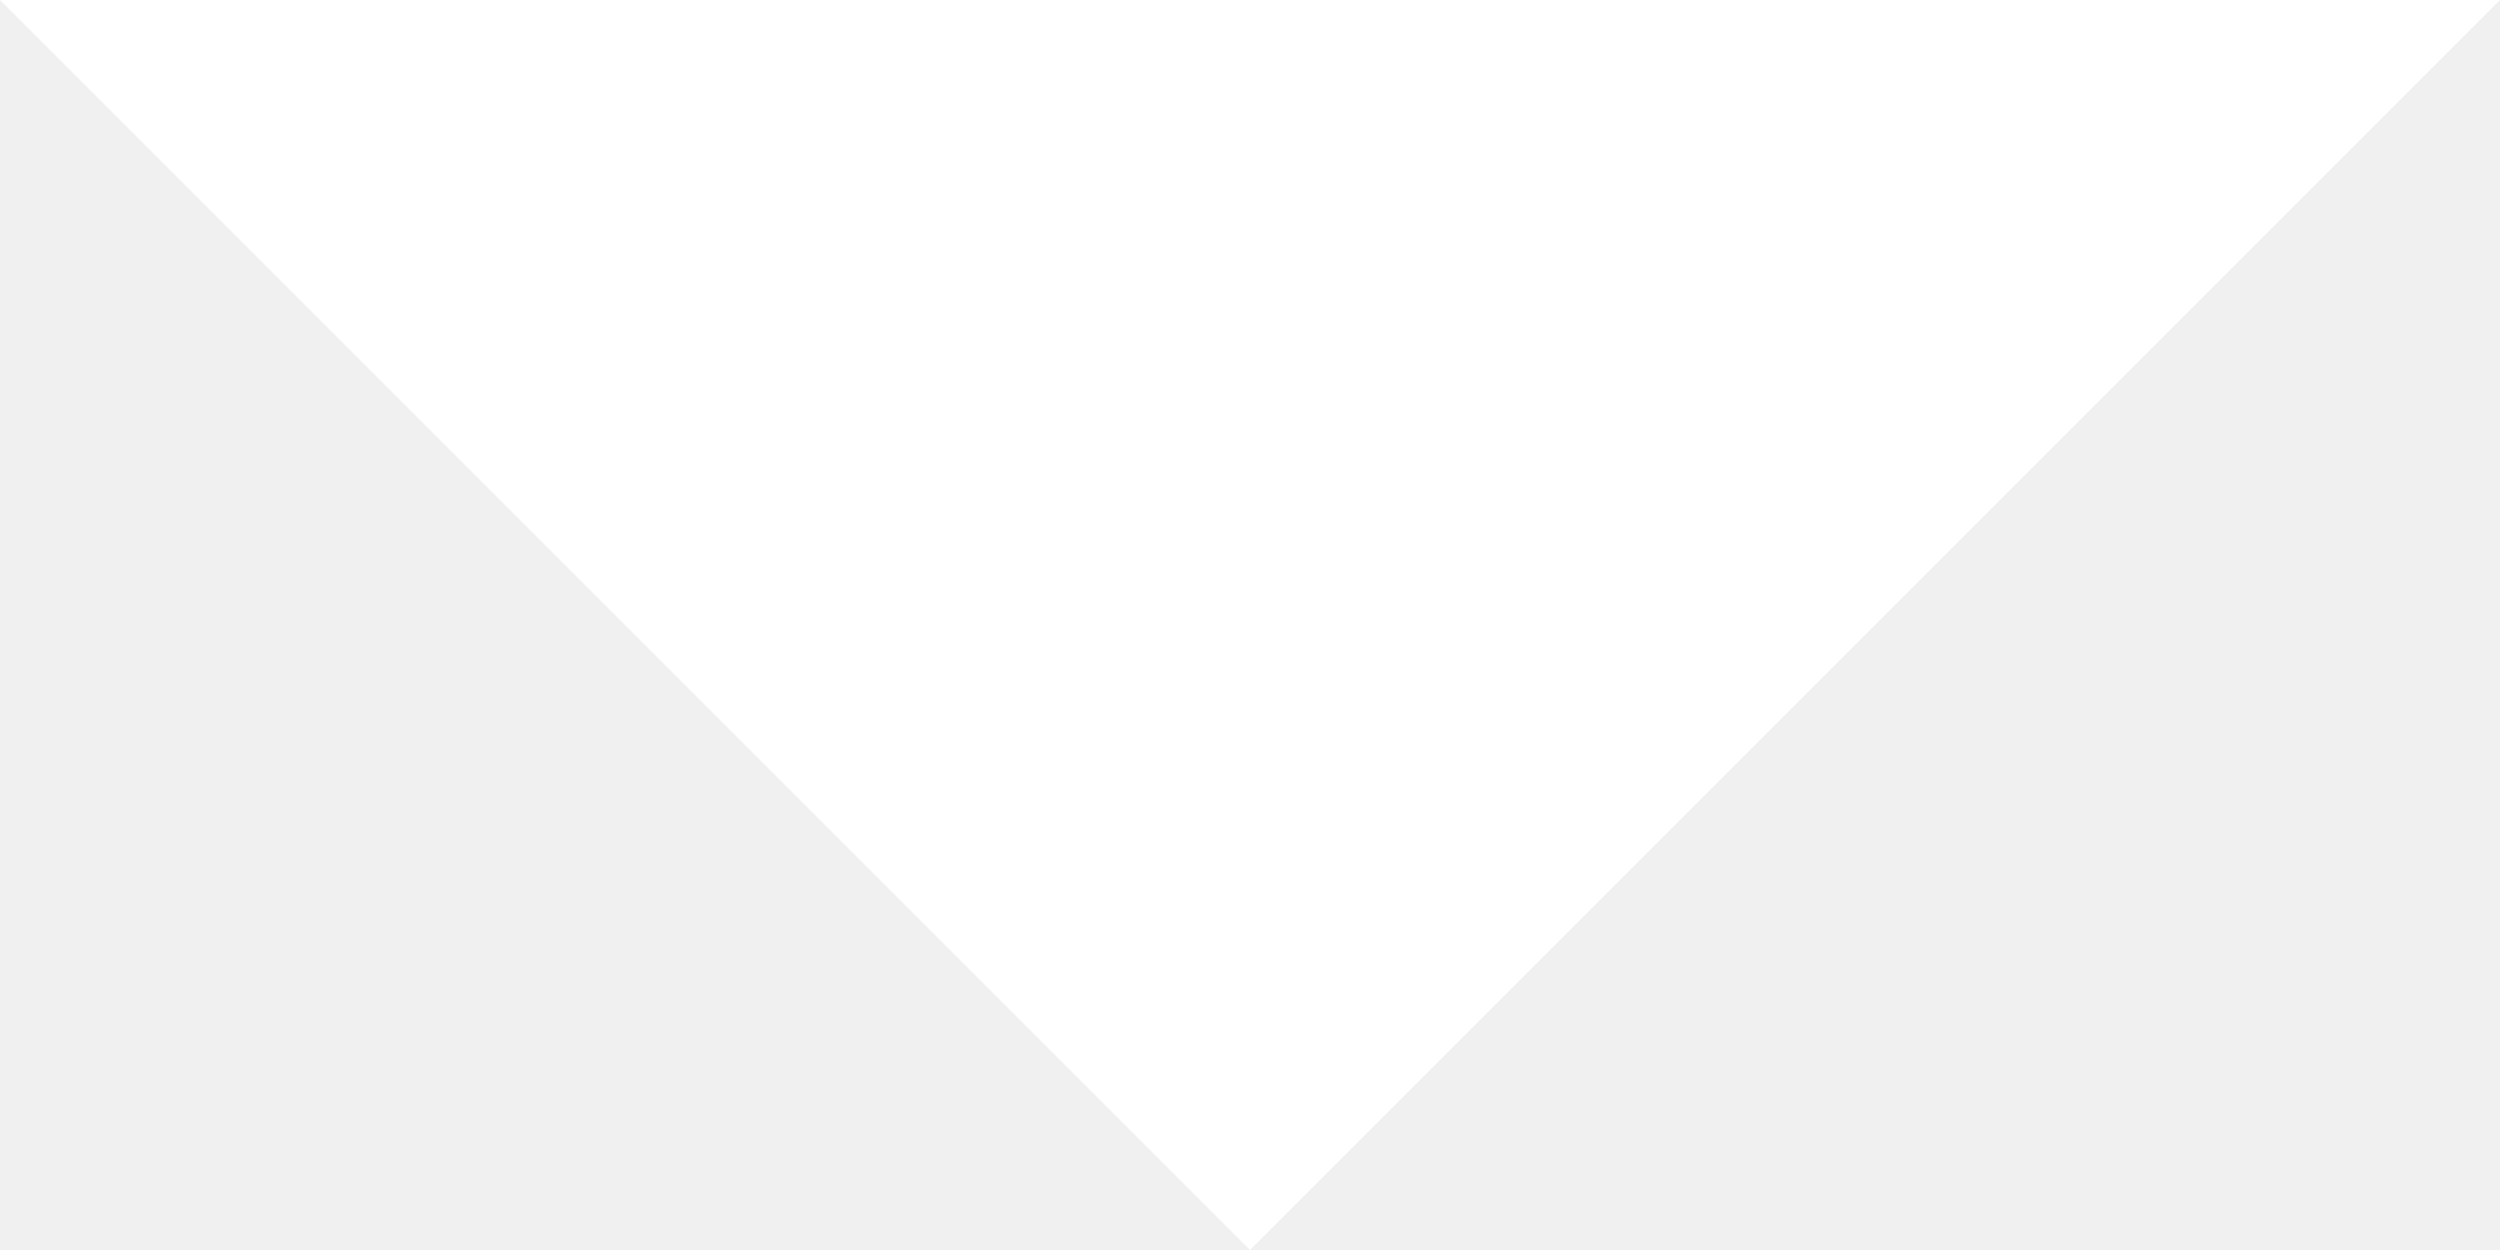
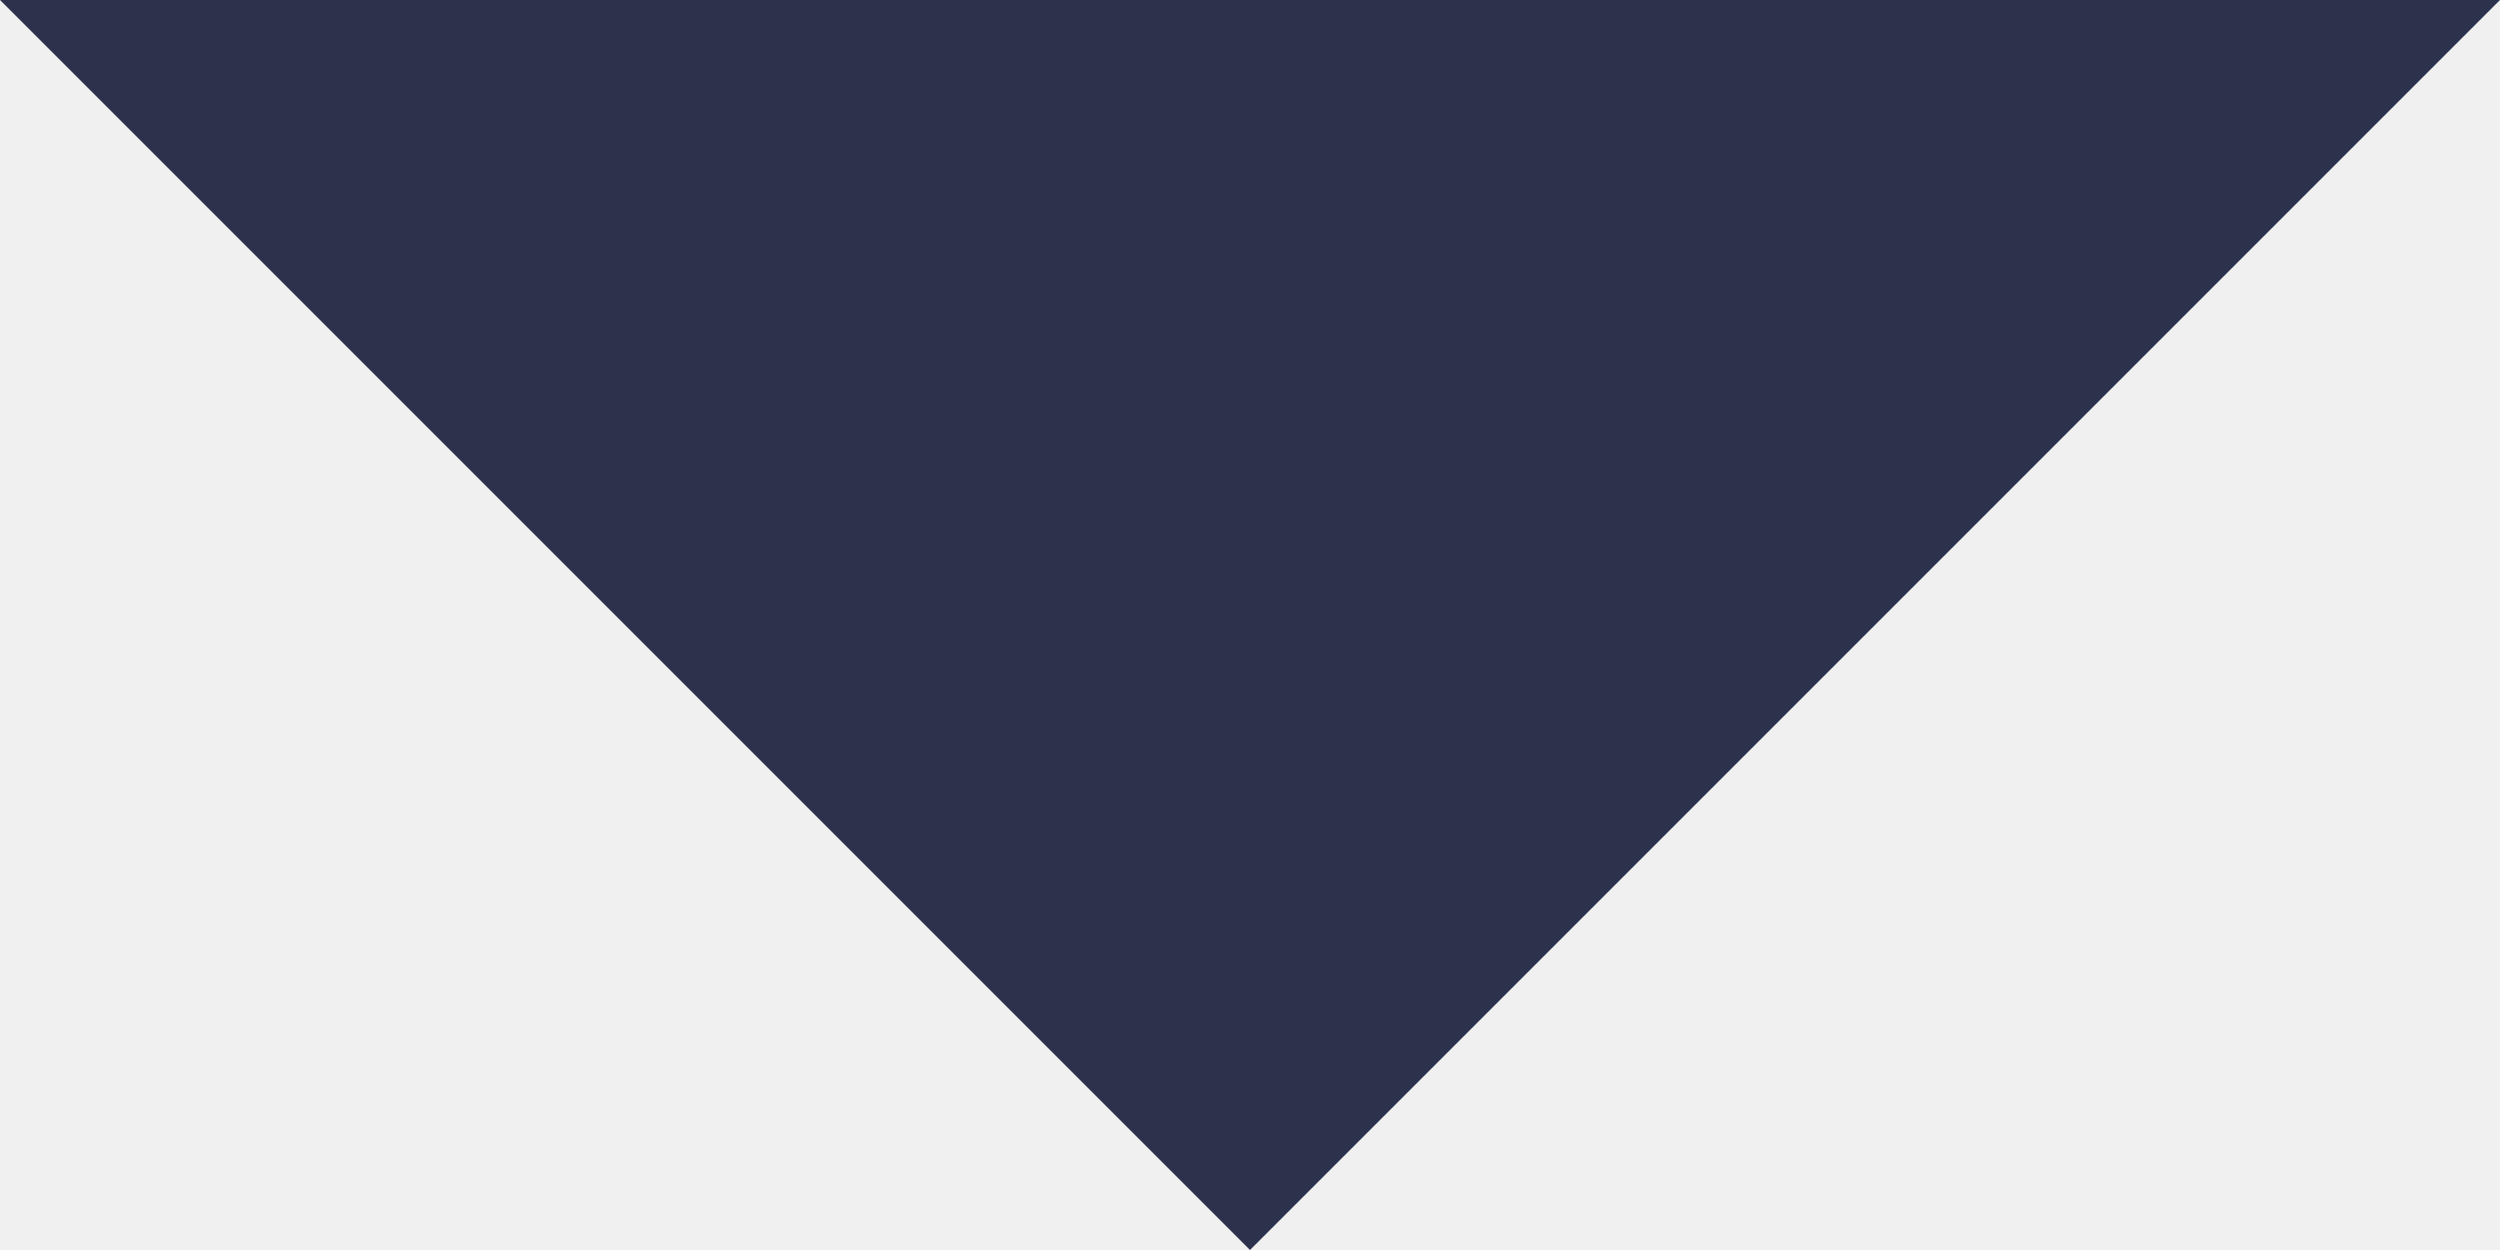
- <svg xmlns="http://www.w3.org/2000/svg" fill="white" width="10" height="5" viewBox="0 0 30 10" preserveAspectRatio="none" style="display: block;">
+ <svg xmlns="http://www.w3.org/2000/svg" fill="#2C324B" width="10" height="5" viewBox="0 0 30 10" preserveAspectRatio="none" style="display: block;">
  <polygon points="0,0 30,0 15,10">
  </polygon>
</svg>
